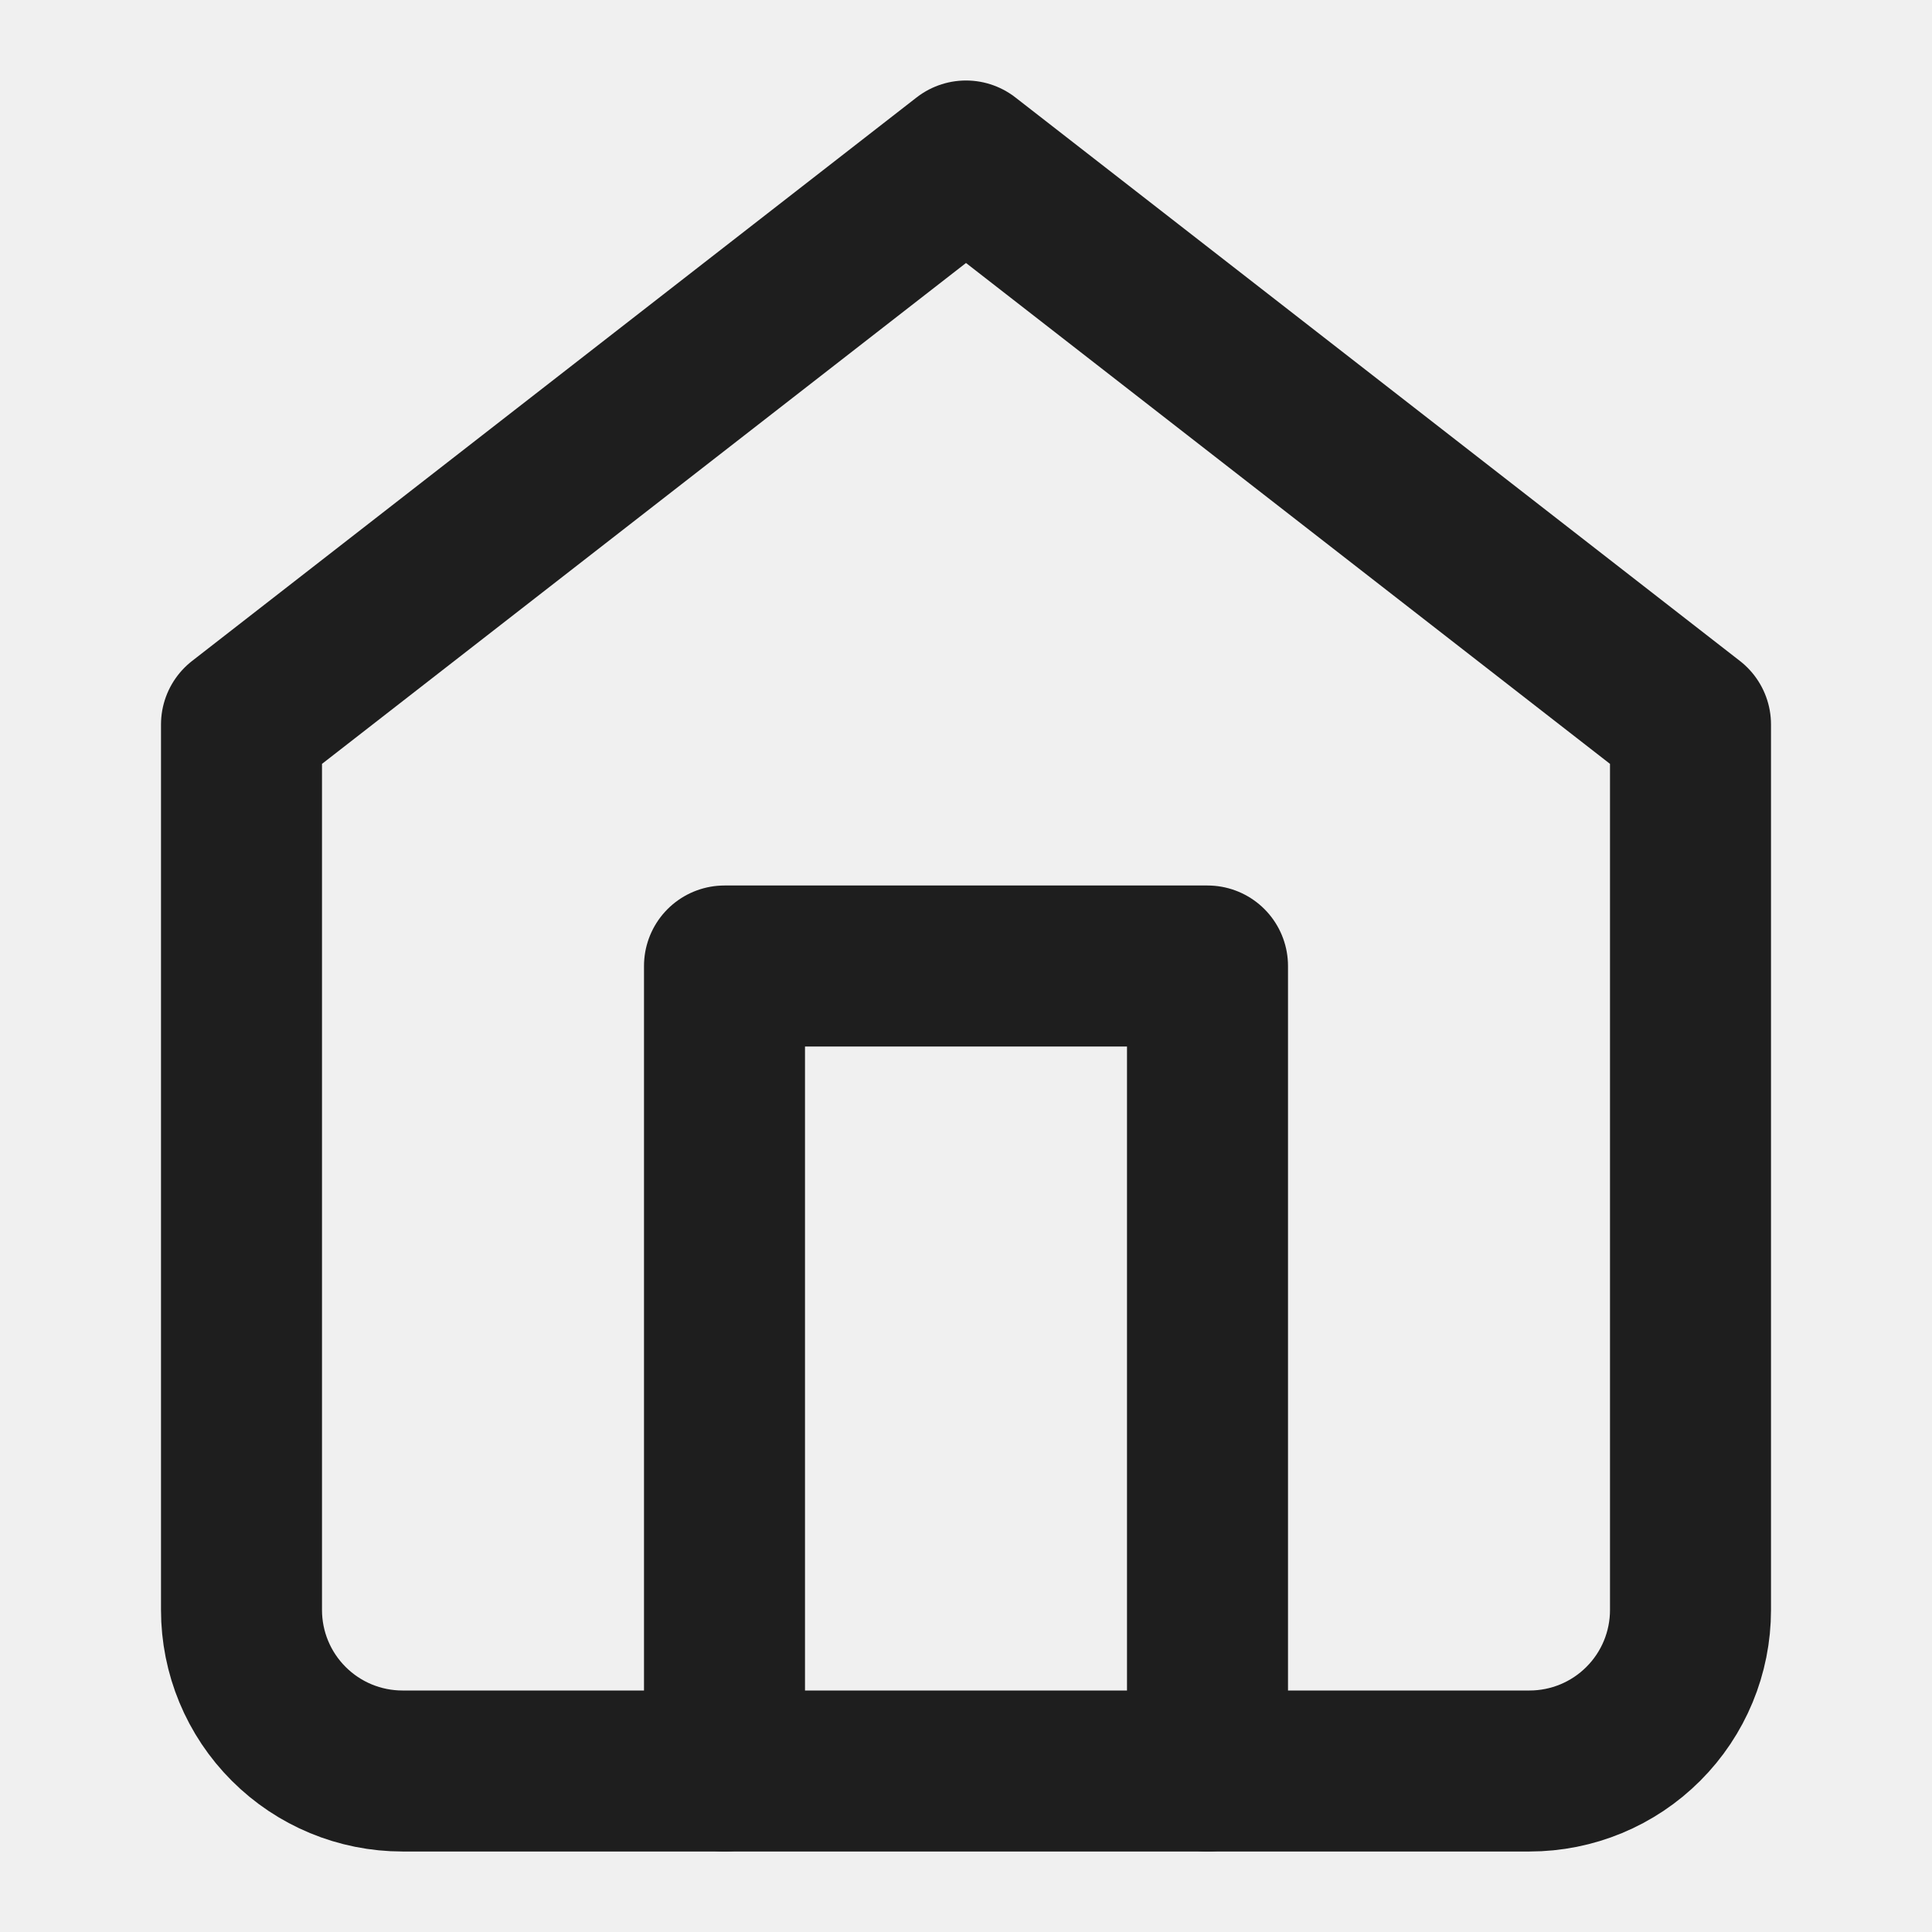
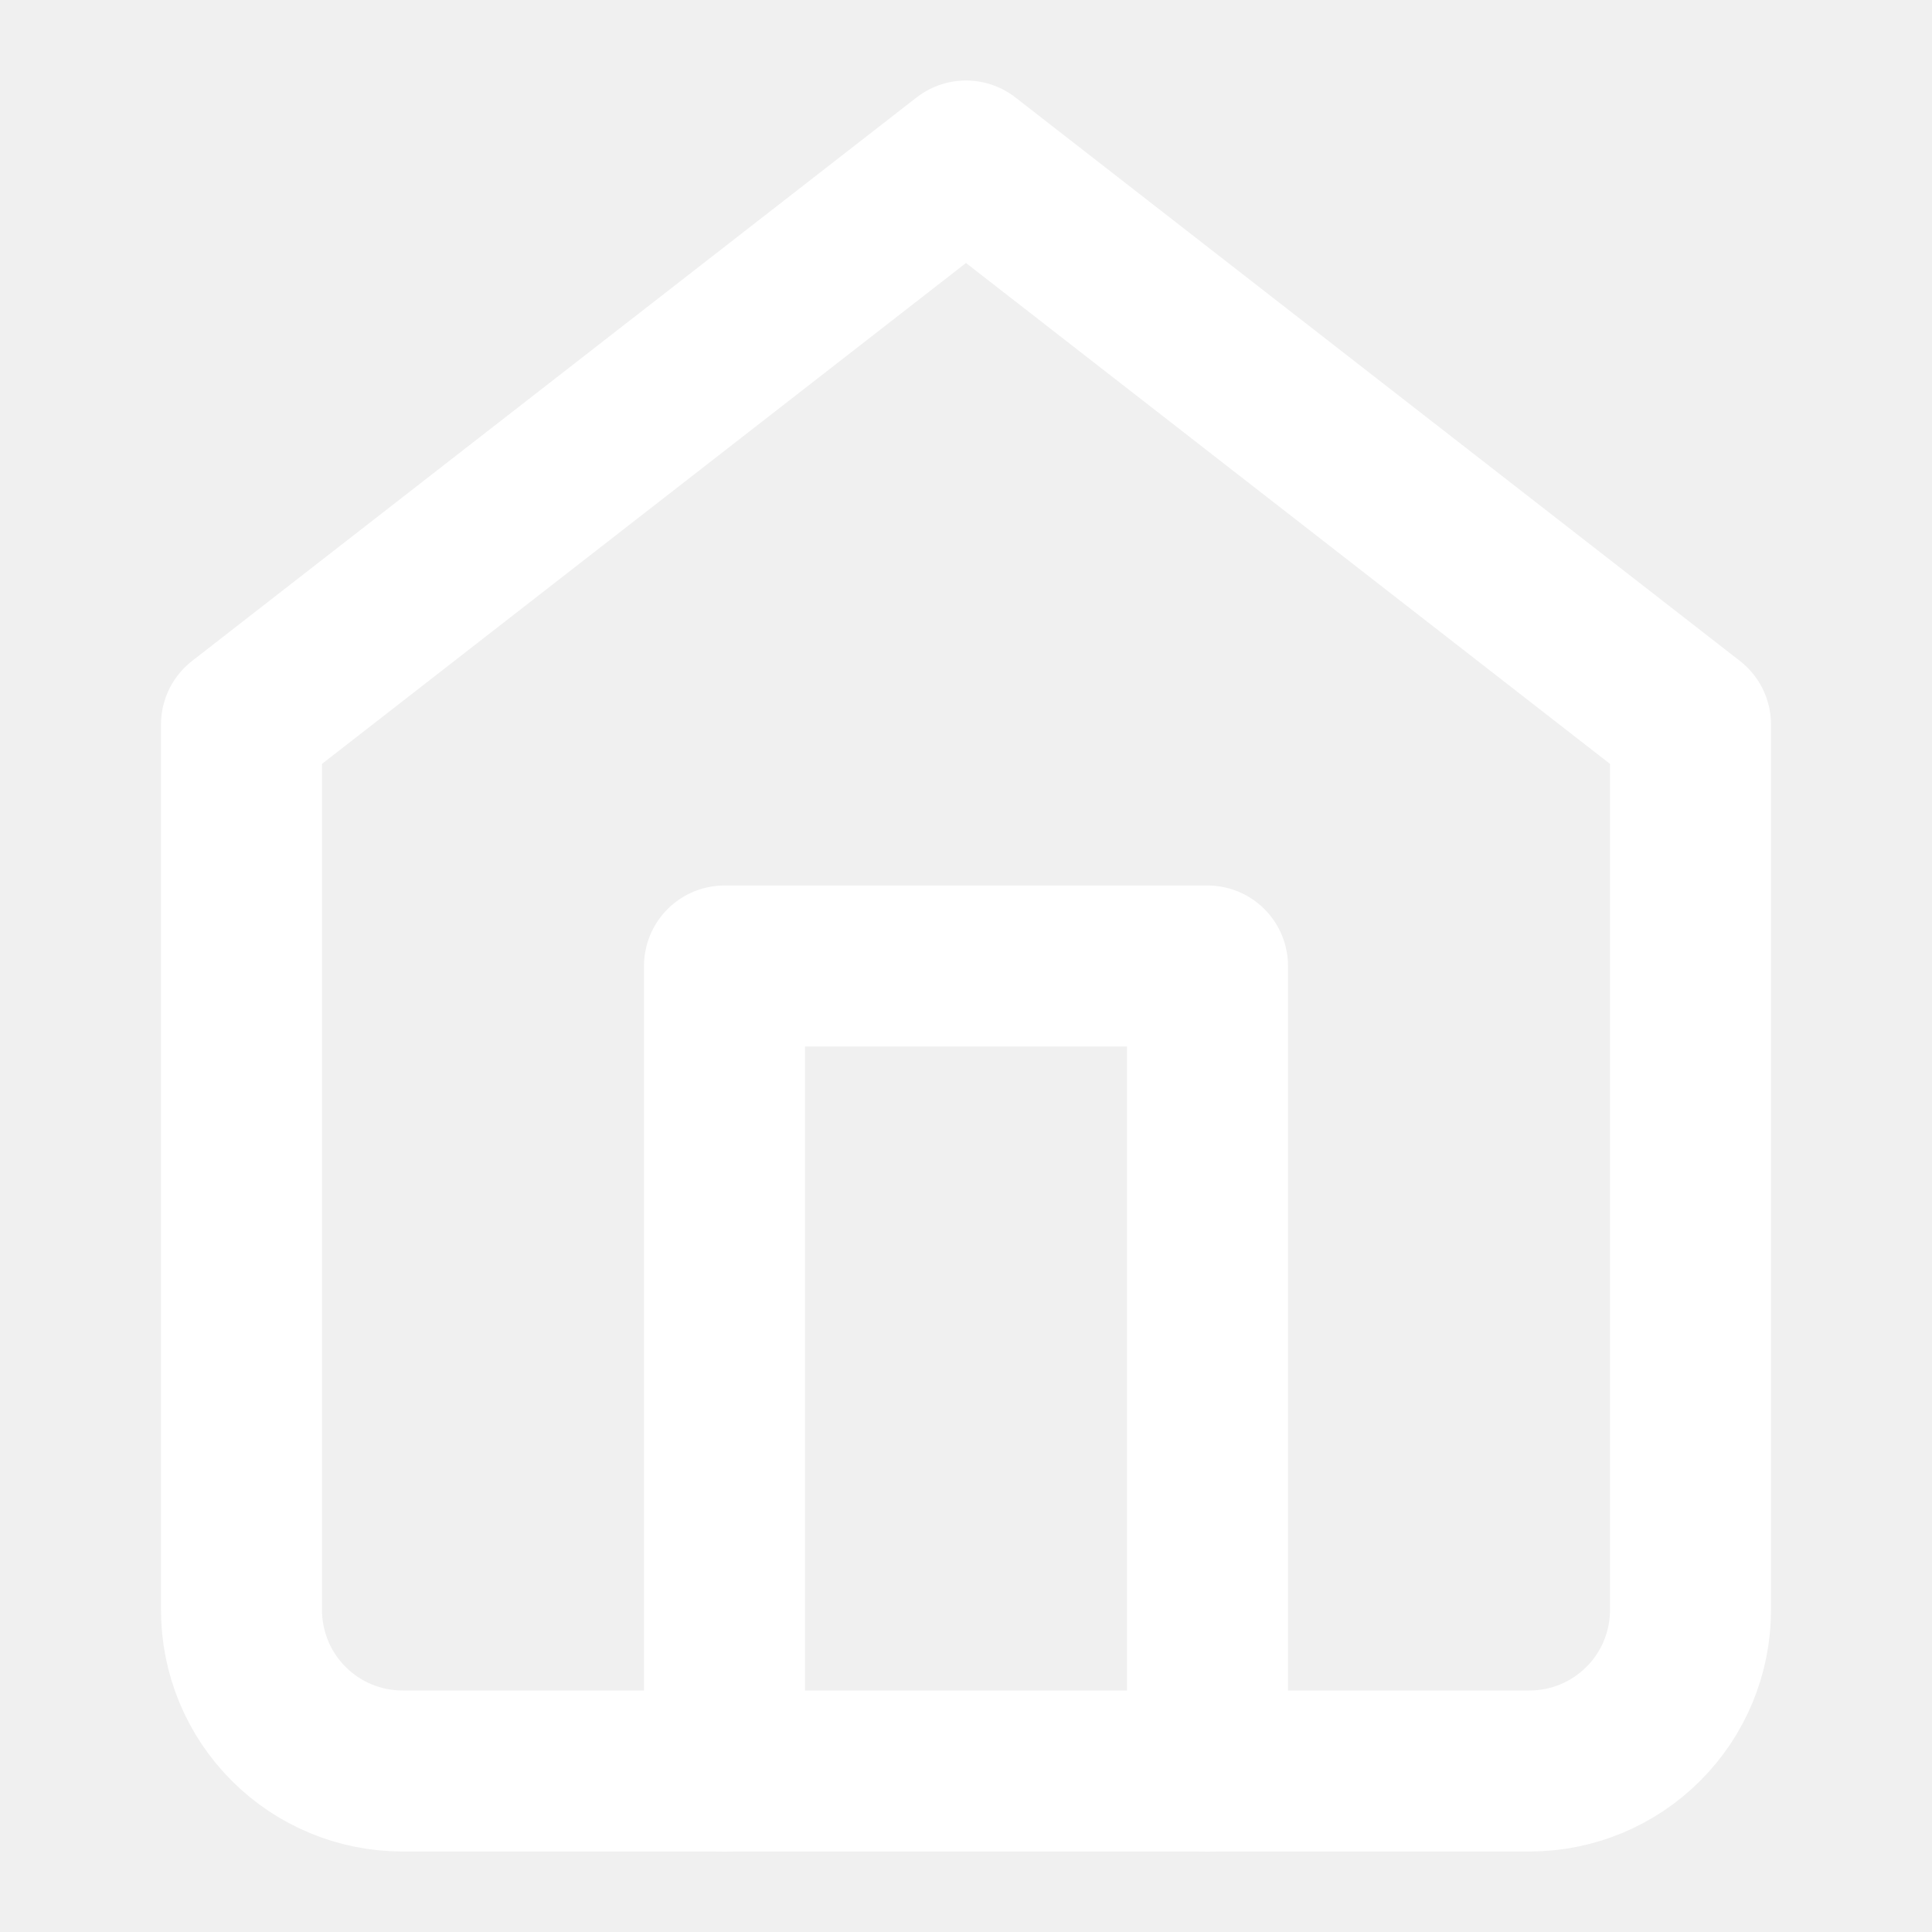
<svg xmlns="http://www.w3.org/2000/svg" width="36" height="36" viewBox="0 0 36 36" fill="none">
-   <path d="M4.5 13.5L18 3L31.5 13.5V30C31.5 30.796 31.184 31.559 30.621 32.121C30.059 32.684 29.296 33 28.5 33H7.5C6.704 33 5.941 32.684 5.379 32.121C4.816 31.559 4.5 30.796 4.5 30V13.5Z" stroke="#1E1E1E" stroke-width="3" stroke-linecap="round" stroke-linejoin="round" />
-   <path d="M13.5 33V18H22.5V33" stroke="#1E1E1E" stroke-width="3" stroke-linecap="round" stroke-linejoin="round" />
+   <path d="M4.5 13.5L18 3L31.5 13.5V30C31.5 30.796 31.184 31.559 30.621 32.121C30.059 32.684 29.296 33 28.5 33H7.5C6.704 33 5.941 32.684 5.379 32.121C4.816 31.559 4.5 30.796 4.5 30V13.5Z" stroke="white" stroke-width="3" stroke-linecap="round" stroke-linejoin="round" />
+   <path d="M13.5 33V18H22.5V33" stroke="white" stroke-width="3" stroke-linecap="round" stroke-linejoin="round" />
</svg>
